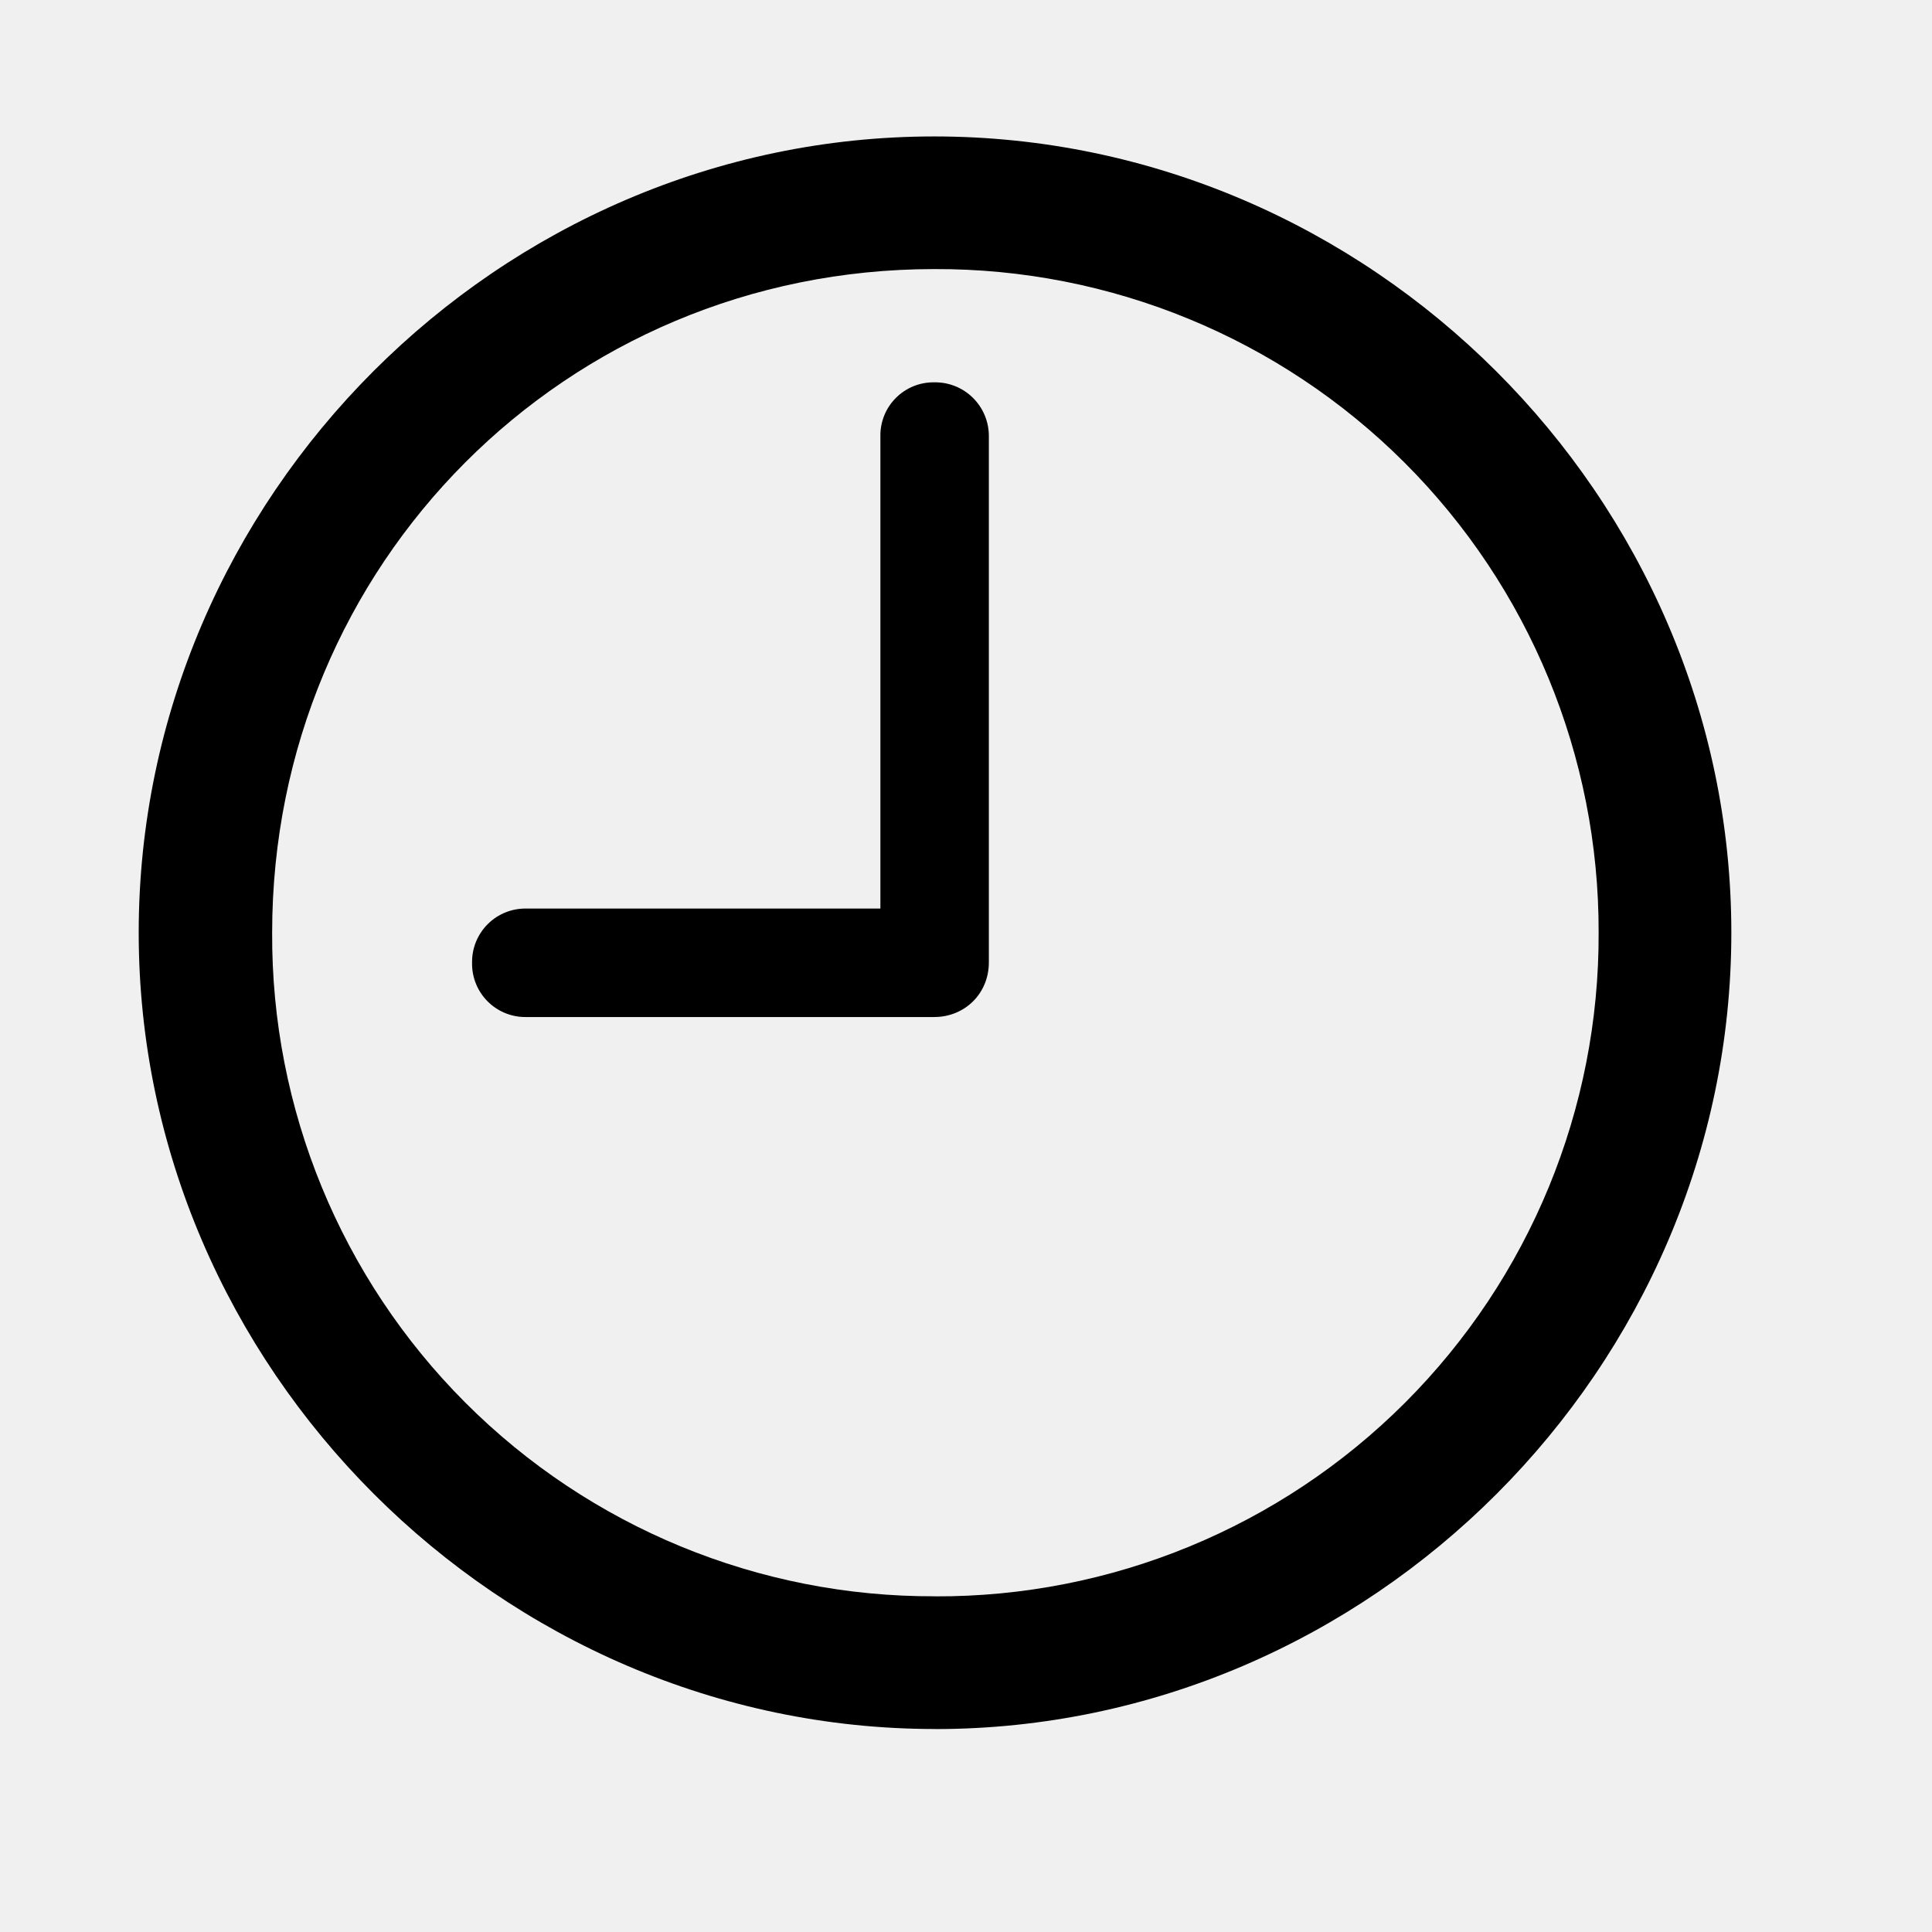
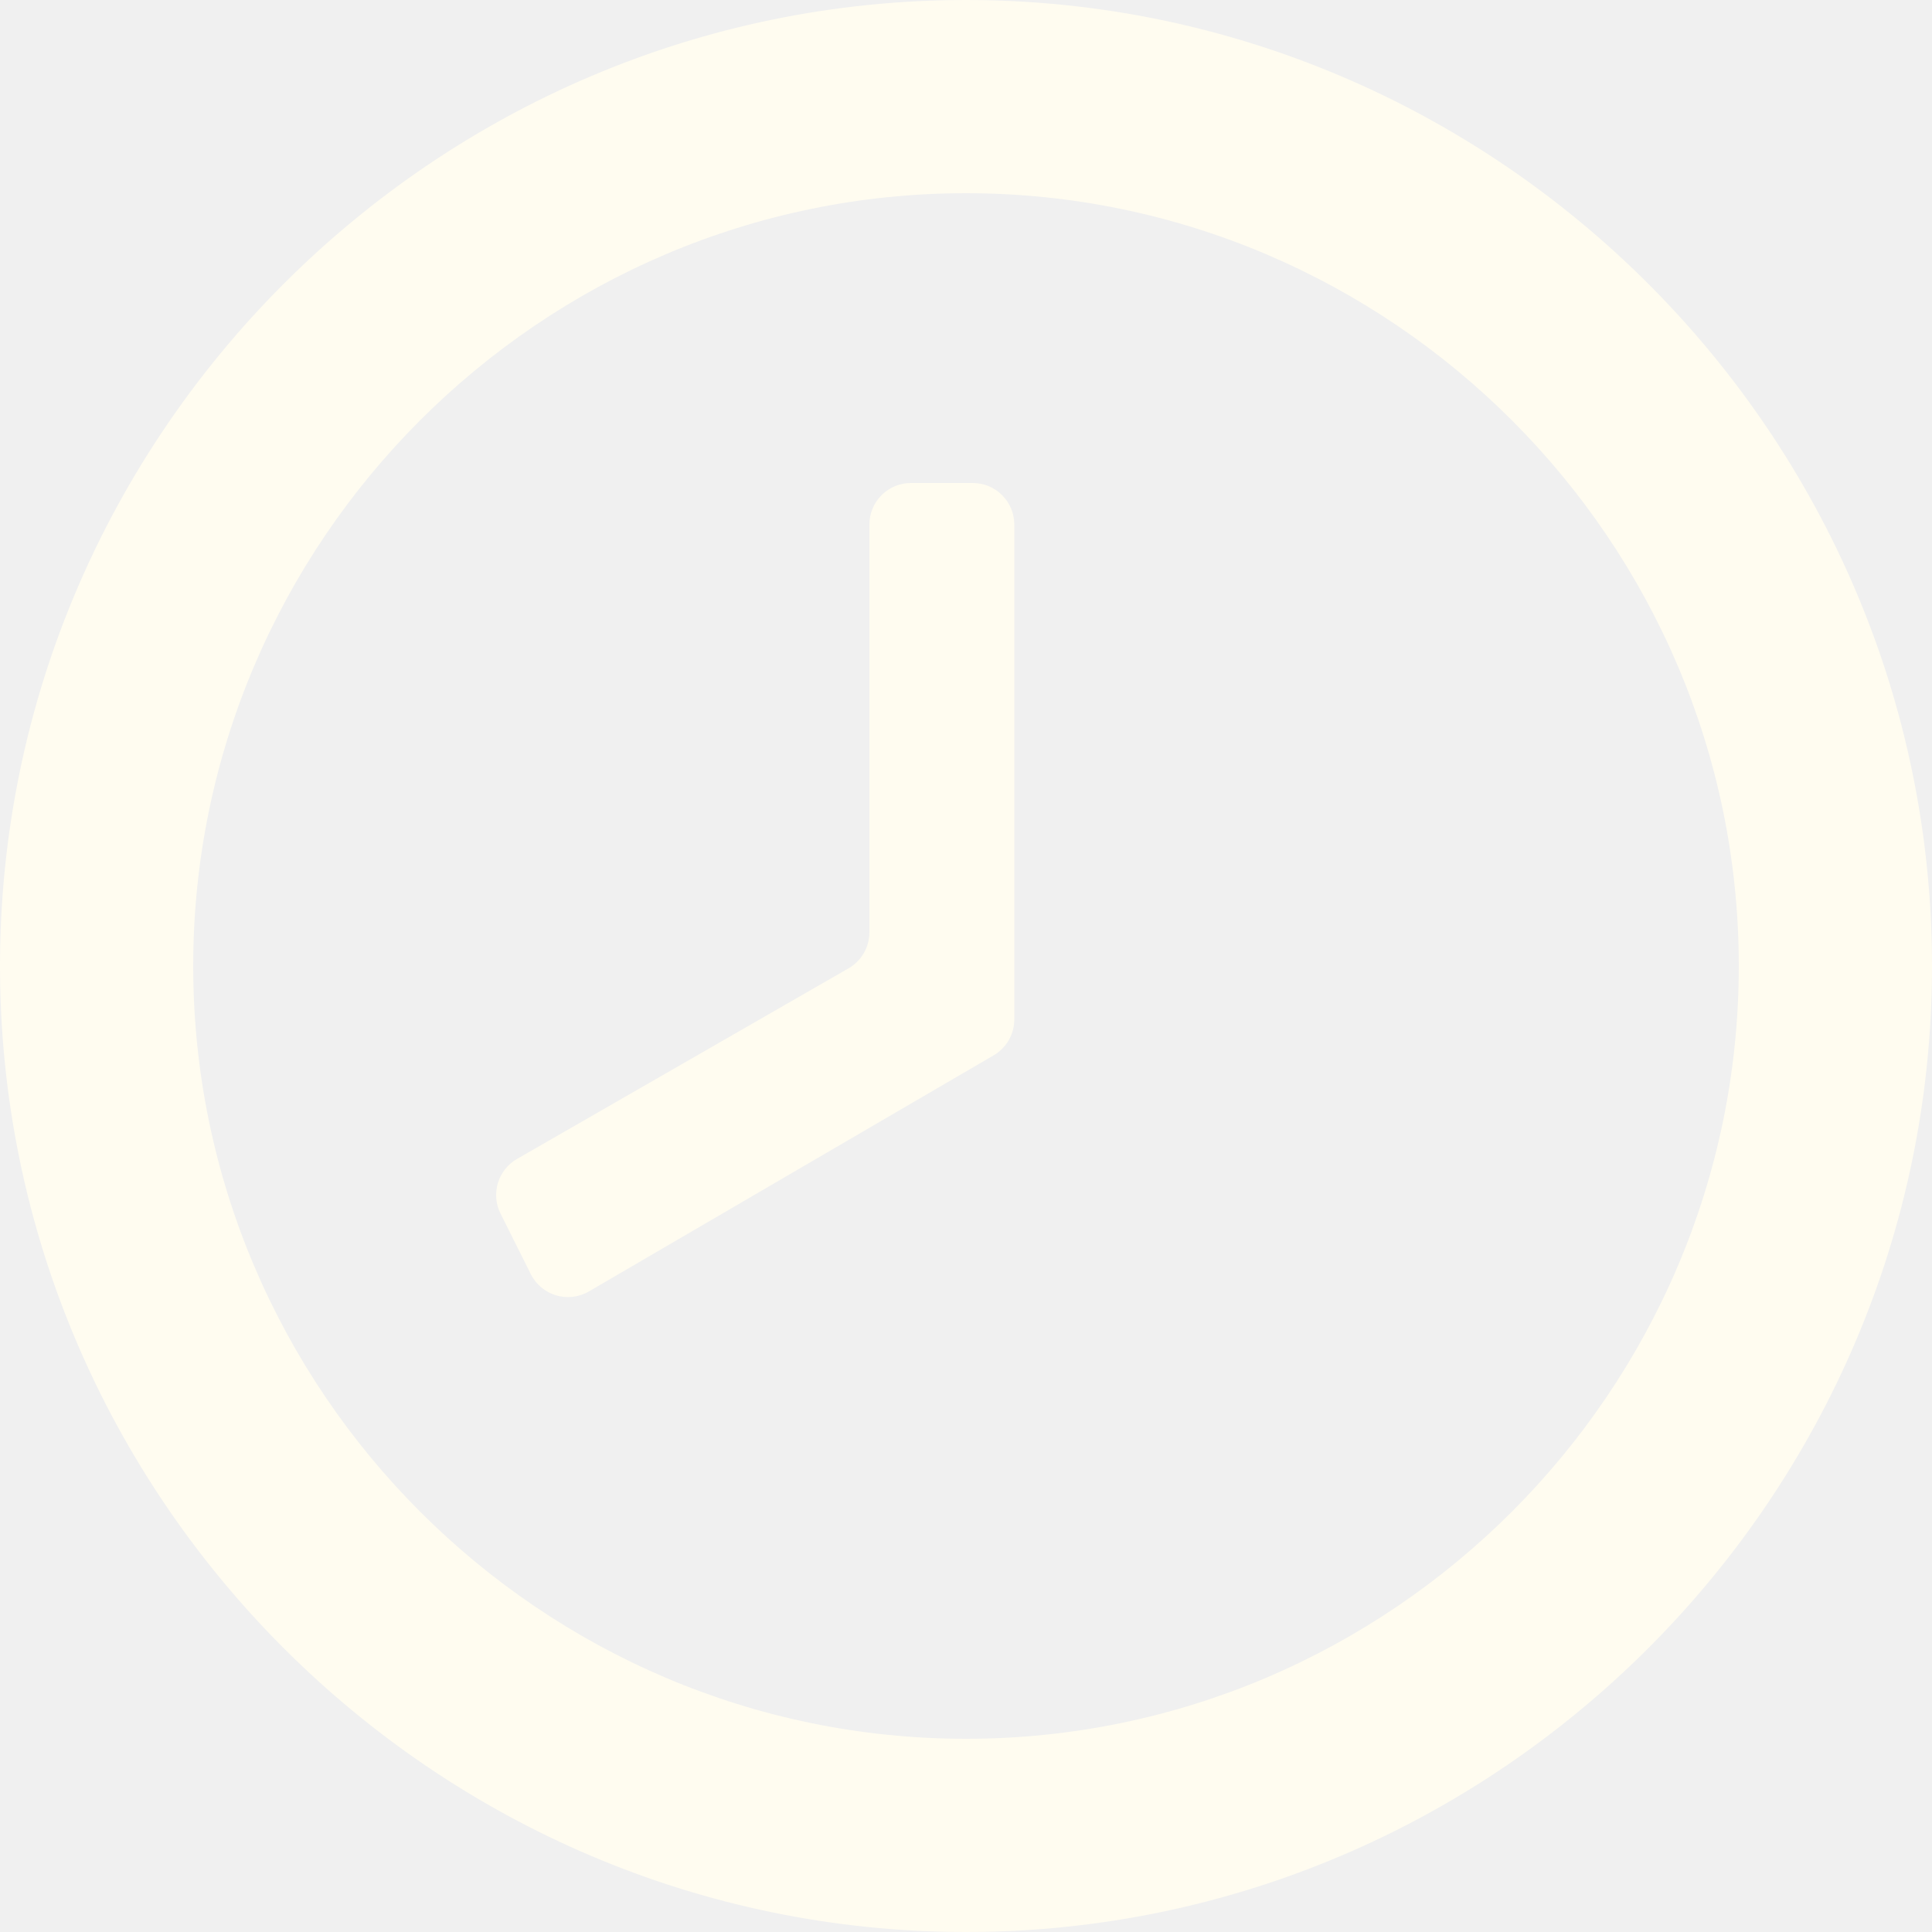
- <svg xmlns="http://www.w3.org/2000/svg" viewBox="0 0 29 29" fill="none">
-   <g clip-path="url(#a)" fill="currentColor" fill-opacity="1">
-     <path d="M14.035 25.954c6.54 0 11.953-5.426 11.953-11.953 0-6.54-5.425-11.953-11.965-11.953C7.496 2.048 2.082 7.462 2.082 14c0 6.527 5.426 11.953 11.953 11.953m0-1.992A9.913 9.913 0 0 1 4.085 14c0-5.532 4.407-9.961 9.938-9.961A9.933 9.933 0 0 1 23.996 14a9.923 9.923 0 0 1-9.96 9.962" />
-     <path d="M7.906 15.266h6.117c.457 0 .82-.351.82-.82V6.548a.805.805 0 0 0-.82-.809.796.796 0 0 0-.808.809v7.09H7.906a.8.8 0 0 0-.82.808.8.8 0 0 0 .82.82" />
-   </g>
-   <defs>
-     <clipPath id="a">
-       <path fill="#fff" d="M2.082 2.048h23.906v23.918H2.082z" />
-     </clipPath>
-   </defs>
+ <svg xmlns="http://www.w3.org/2000/svg" viewBox="0 0 93 93" fill="none">
+   <path d="M46.5 83.7C66.96 83.7 83.7 66.96 83.7 46.5C83.7 26.04 66.96 9.3 46.5 9.3C26.04 9.3 9.3 26.04 9.3 46.5C9.3 66.96 26.04 83.7 46.5 83.7ZM46.5 0C72.075 0 93 20.925 93 46.5C93 72.075 72.075 93 46.5 93C20.925 93 0 72.075 0 46.5C0 20.925 20.925 0 46.5 0ZM48.825 49.071C48.825 49.783 48.447 50.44 47.833 50.799L28.348 62.165C27.35 62.747 26.068 62.365 25.551 61.332L24.094 58.418C23.62 57.47 23.967 56.318 24.886 55.789L40.847 46.612C41.468 46.255 41.85 45.594 41.85 44.878V25.25C41.85 24.145 42.745 23.25 43.85 23.25H46.825C47.93 23.25 48.825 24.145 48.825 25.25V49.071Z" fill="#FFFCF0" />
</svg>
